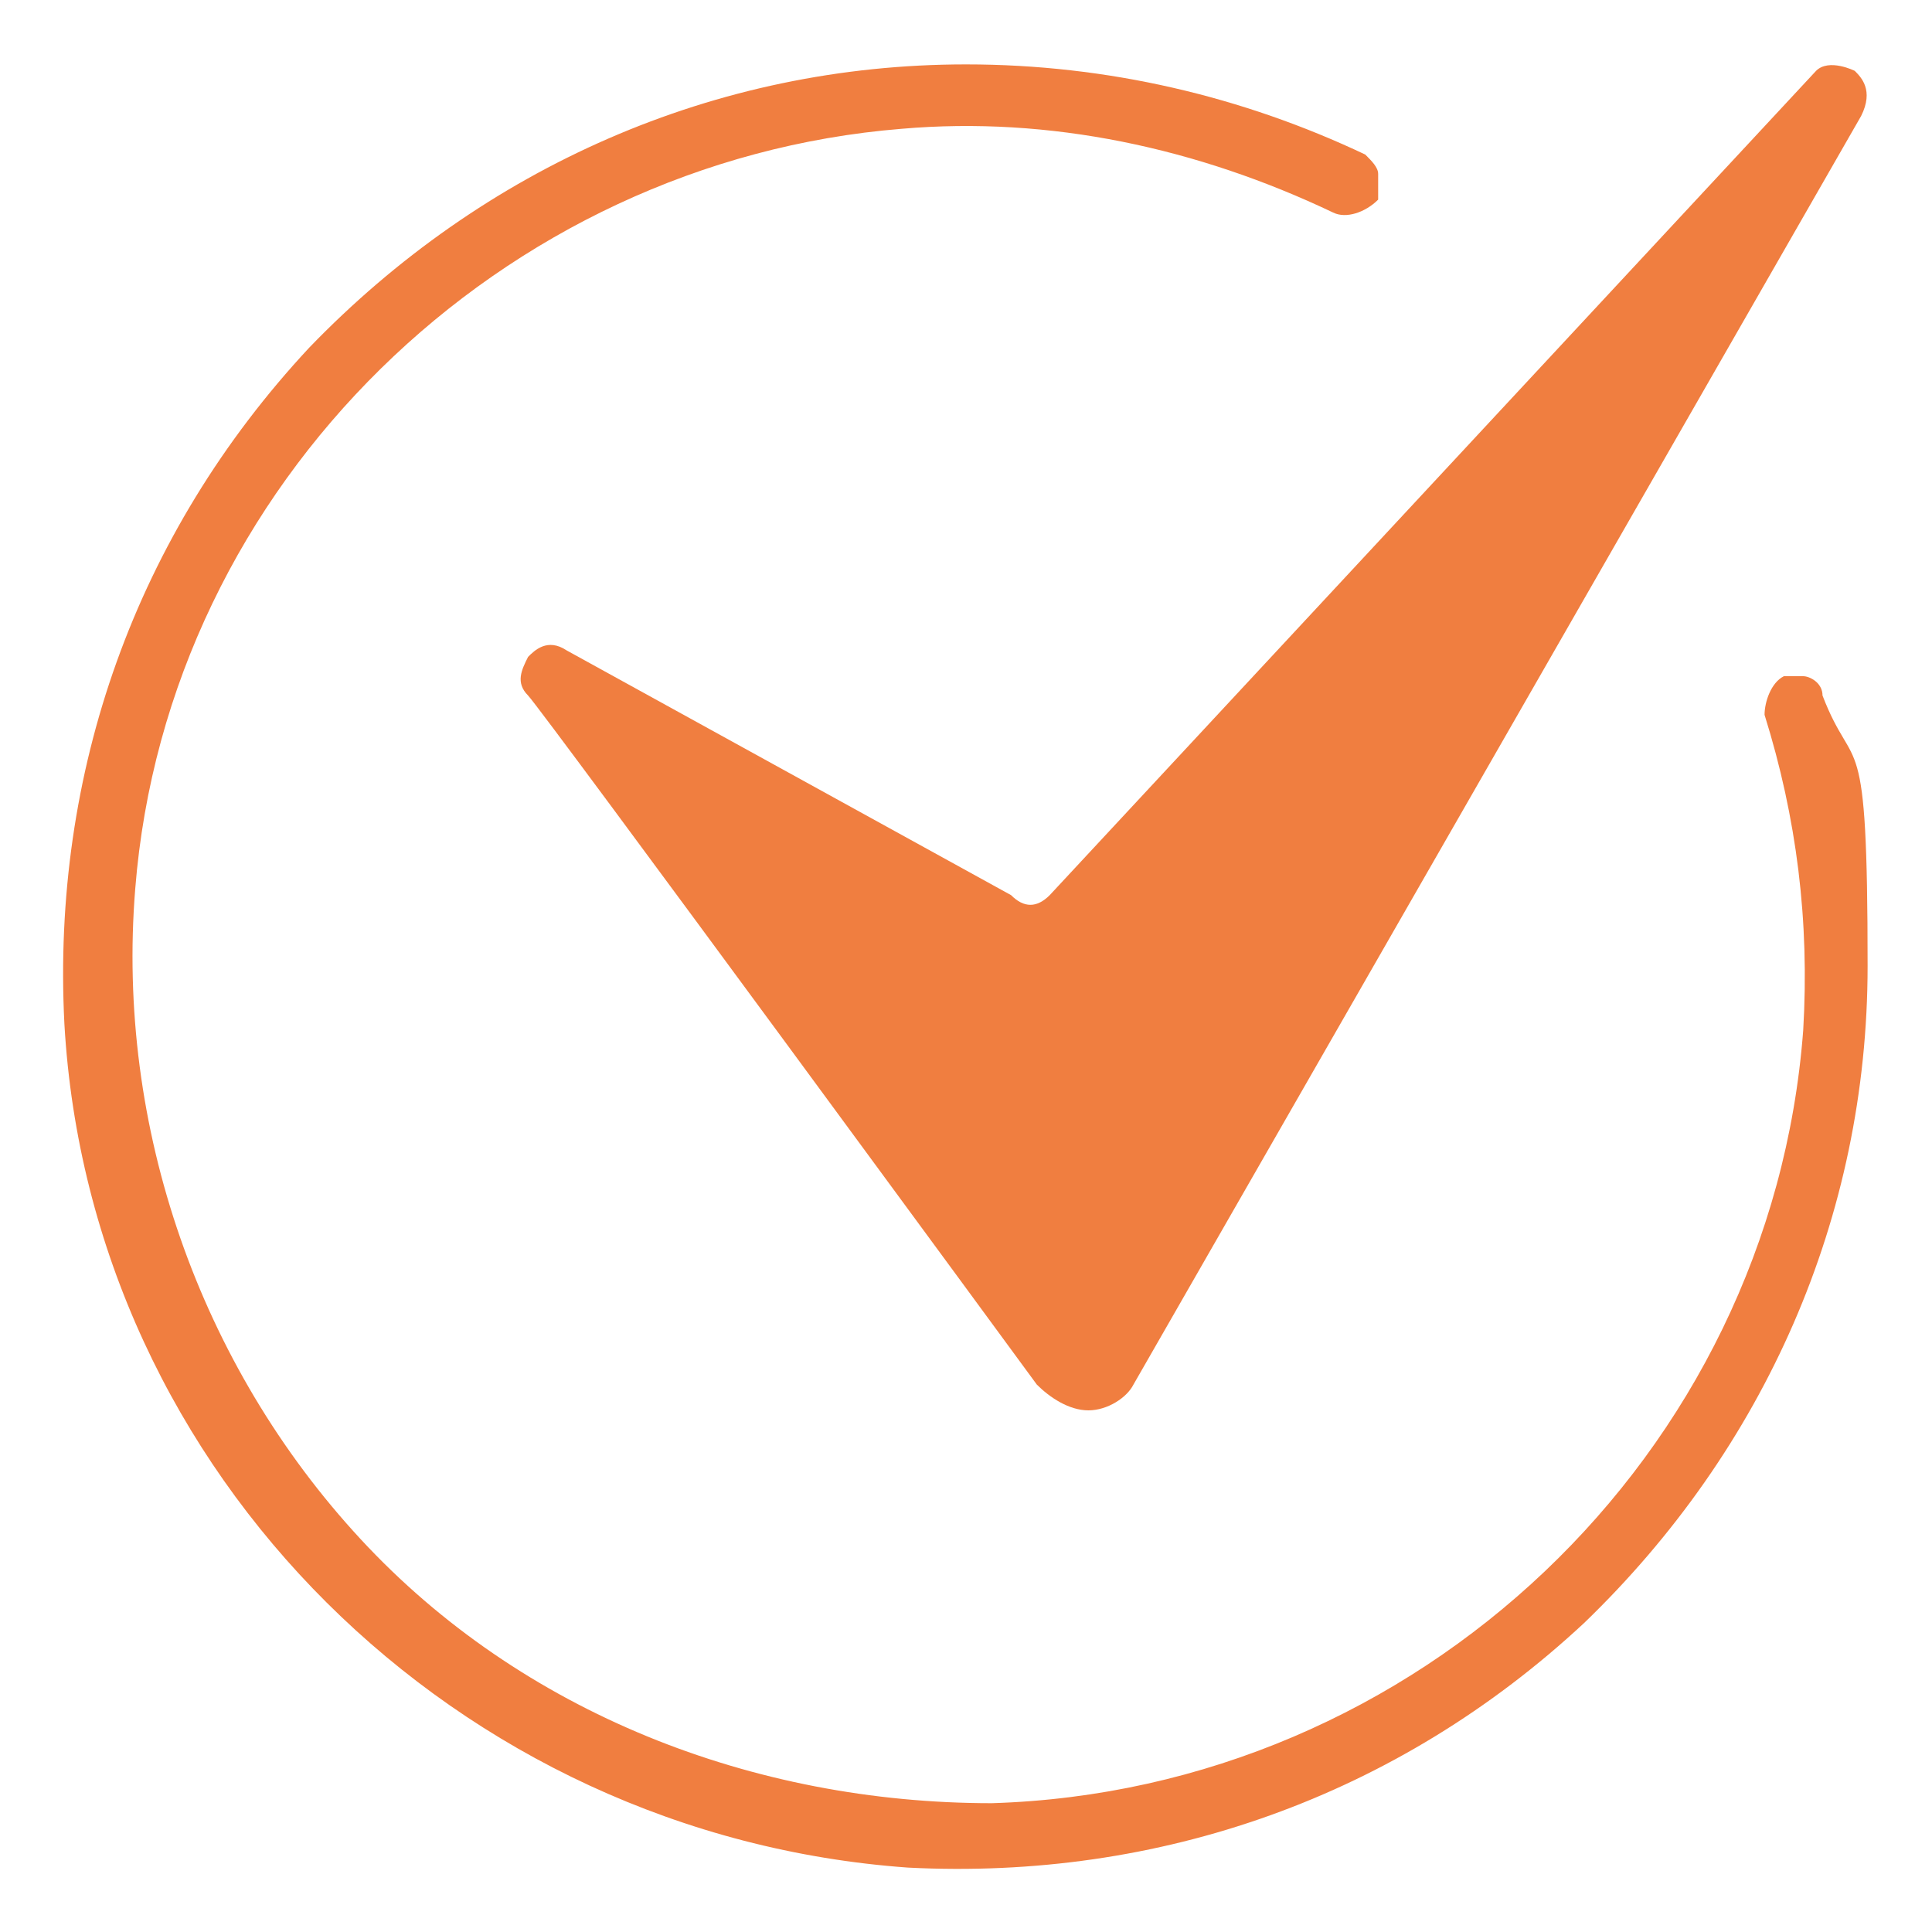
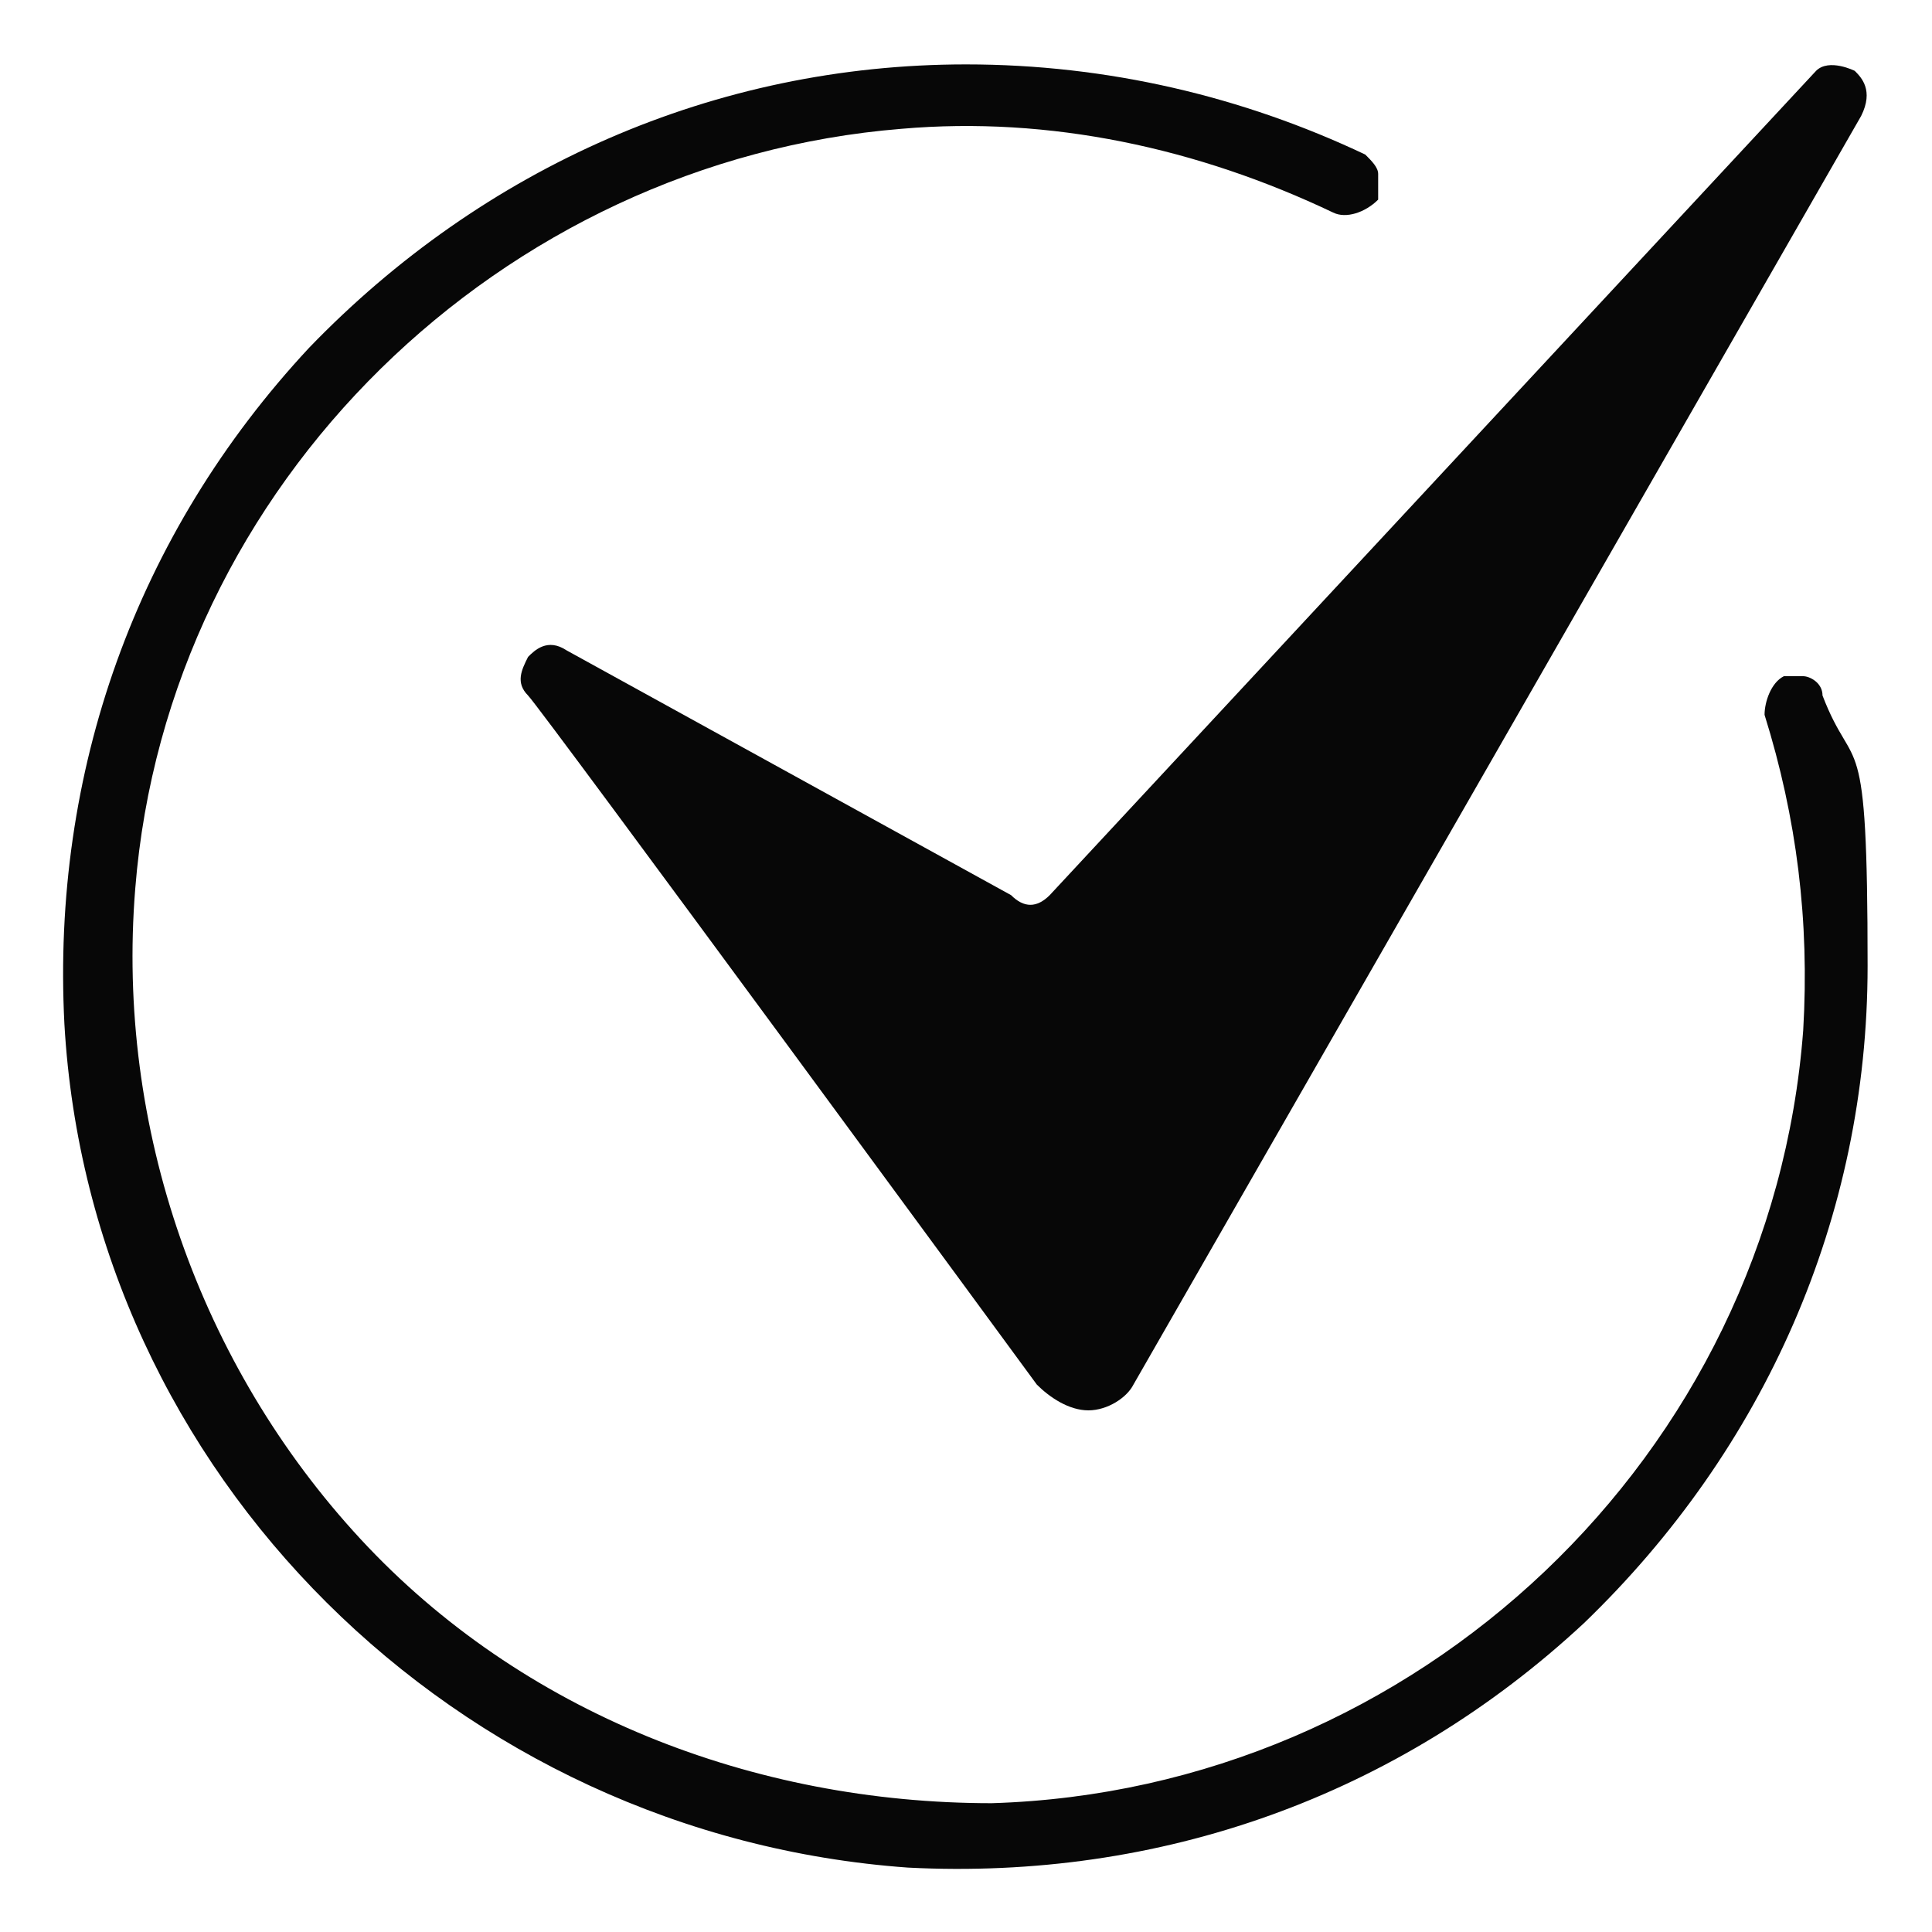
<svg xmlns="http://www.w3.org/2000/svg" viewBox="0 0 30 30">
  <defs>
-     <style>      .cls-1 {        fill: #f07e40;      }    </style>
+     <style>      .cls-1 {        fill: #070707;      }    </style>
  </defs>
  <g>
    <g id="Layer_1">
      <path class="cls-1" d="M28.8,1.1c0,0-.4-.2-.6,0l-11.9,12.8c-.2.2-.4.2-.6,0l-6.9-3.8c-.3-.2-.5,0-.6.1-.1.2-.2.4,0,.6.2.2,7.9,10.7,7.9,10.7.2.2.5.4.8.4.3,0,.6-.2.7-.4L28.9,1.8c.2-.4,0-.6-.1-.7Z" />
      <path class="cls-1" d="M28.1,10.5c-.1,0-.3,0-.4,0-.2.1-.3.4-.3.6.5,1.6.7,3.2.6,4.9-.5,6.6-6,11.8-12.6,12-3.7,0-7.3-1.4-9.8-4.1-2.5-2.7-3.8-6.4-3.5-10.1C2.6,7.5,7.8,2.5,14,2c2.3-.2,4.6.3,6.7,1.3.2.1.5,0,.7-.2,0-.1,0-.3,0-.4,0-.1-.1-.2-.2-.3-1.9-.9-4-1.4-6.2-1.4-3.9,0-7.5,1.6-10.2,4.4C2.1,8.3.8,12,1,15.9c.4,7,6.1,12.6,13.1,13.1,3.9.2,7.6-1.1,10.5-3.8,2.8-2.7,4.4-6.3,4.4-10.2s-.2-2.9-.7-4.2c0-.2-.2-.3-.3-.3Z" />
    </g>
  </g>
</svg>
